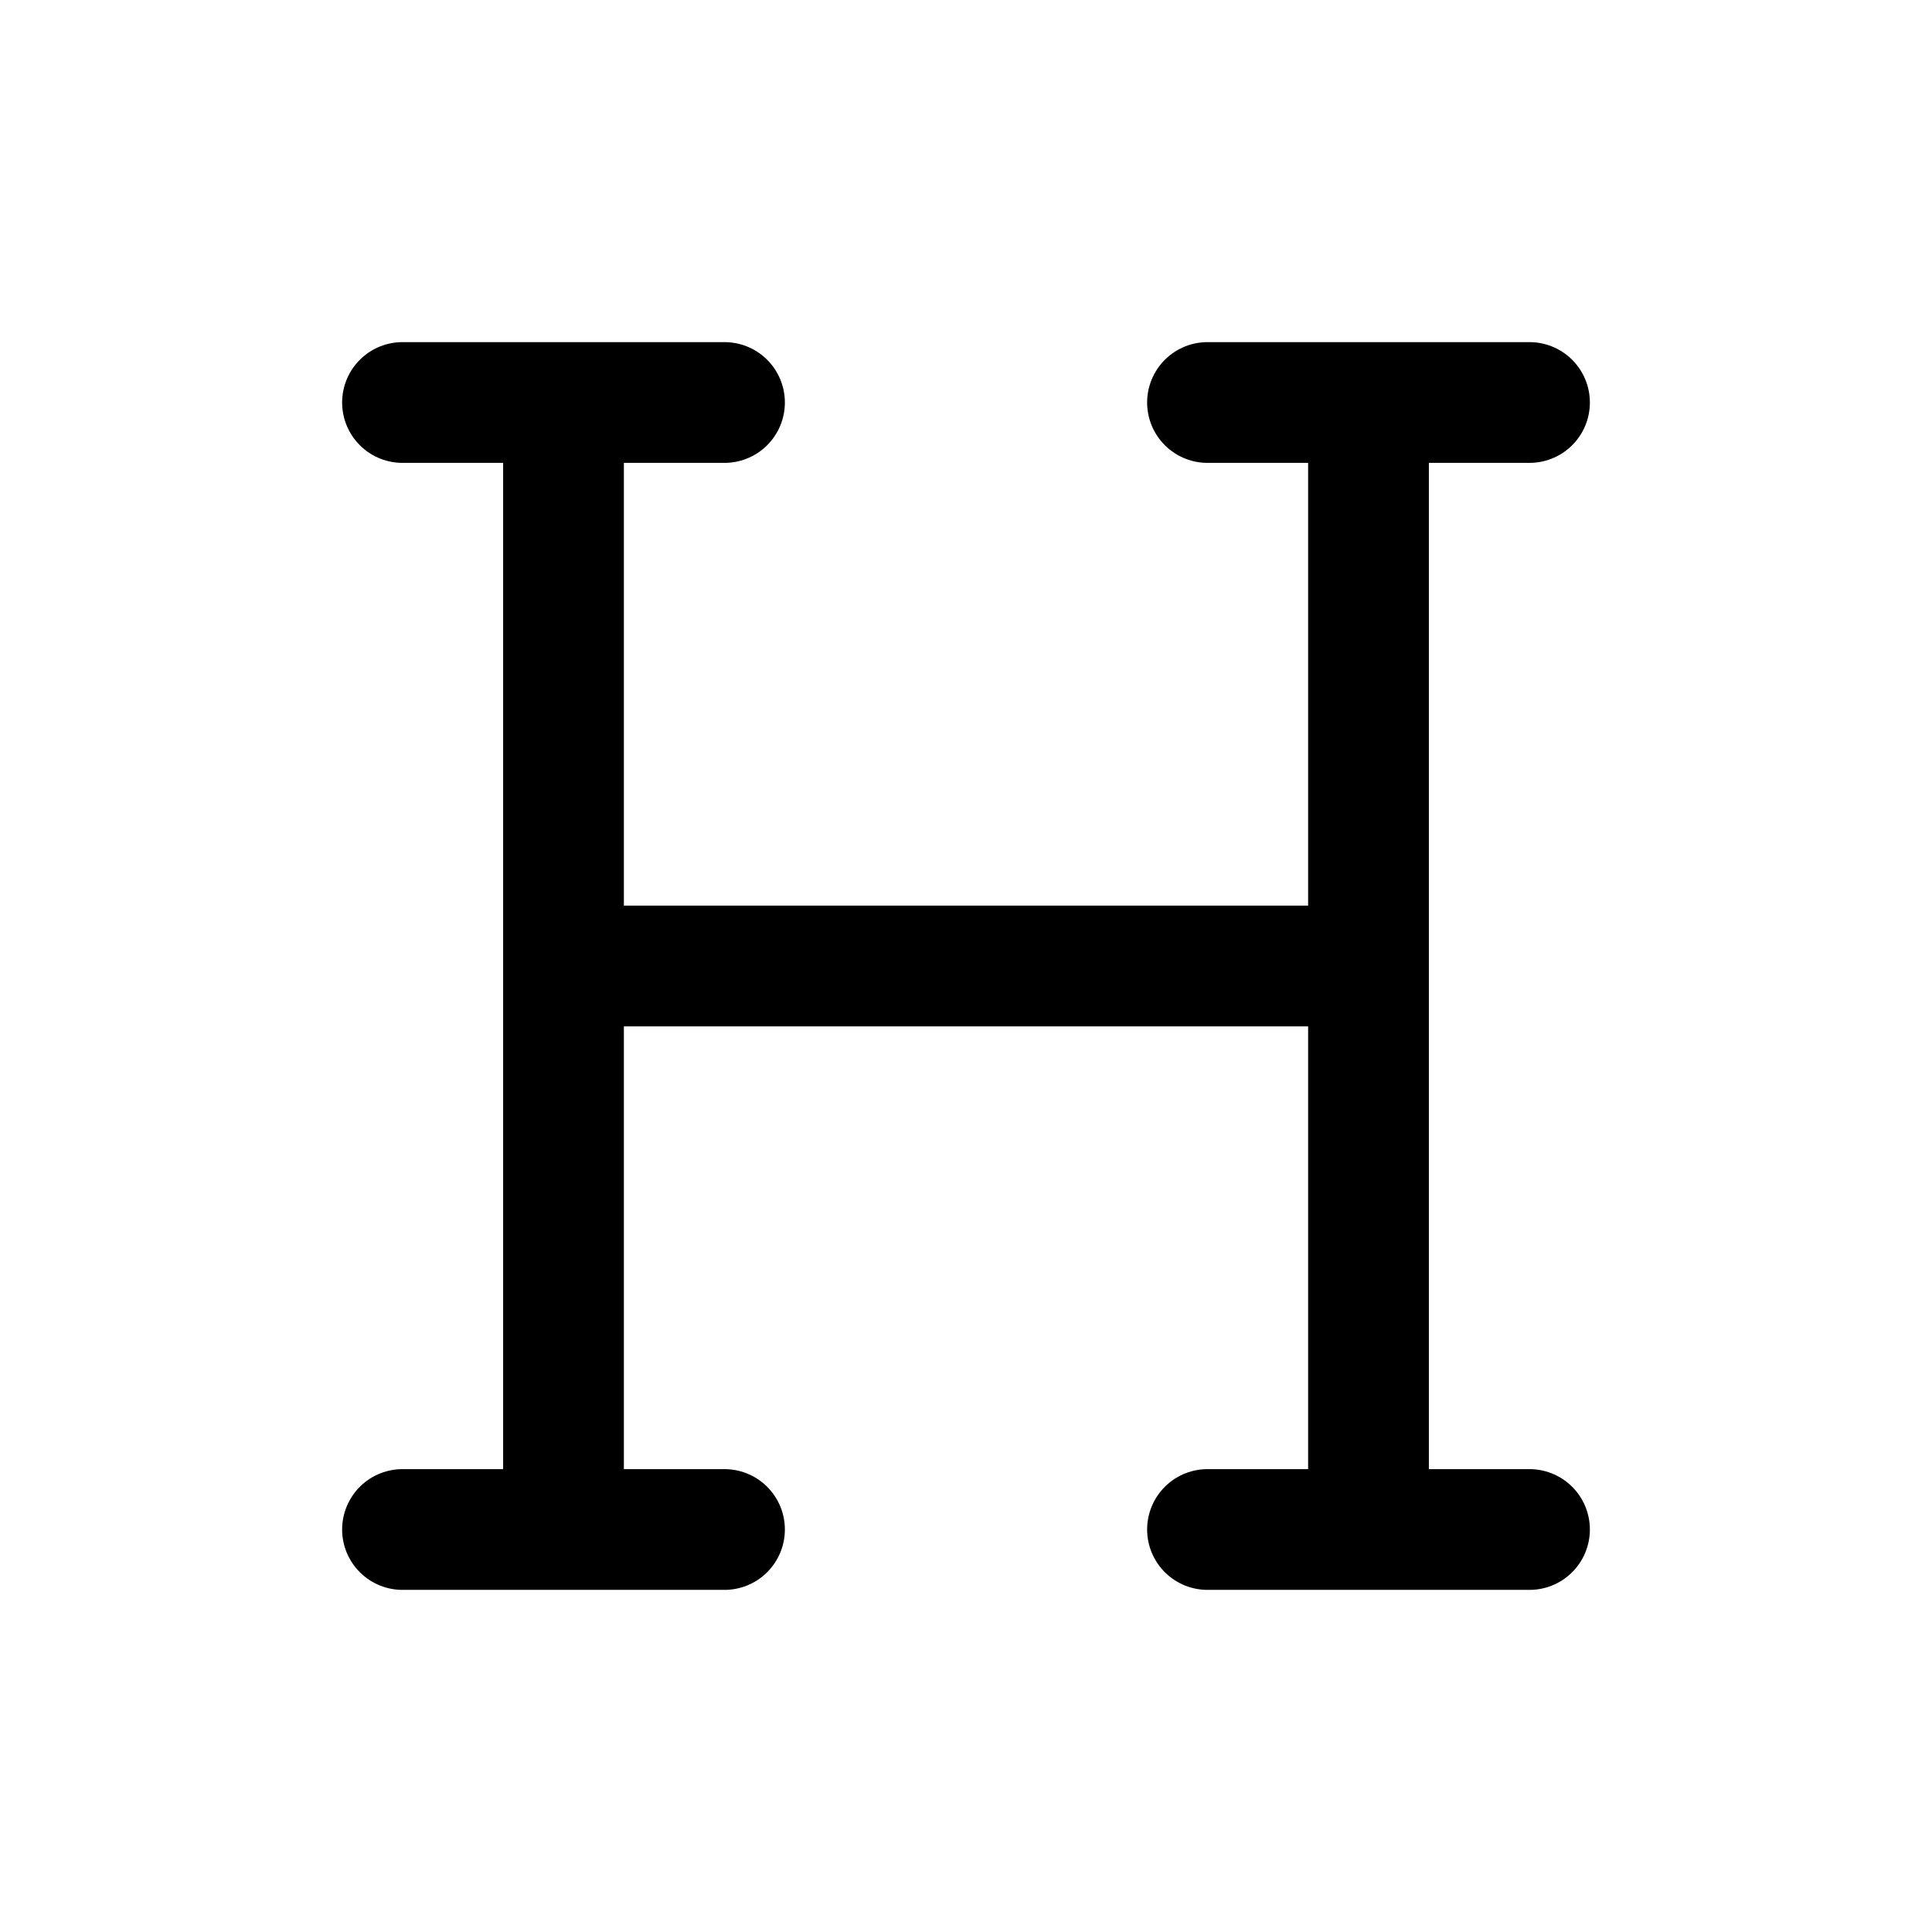
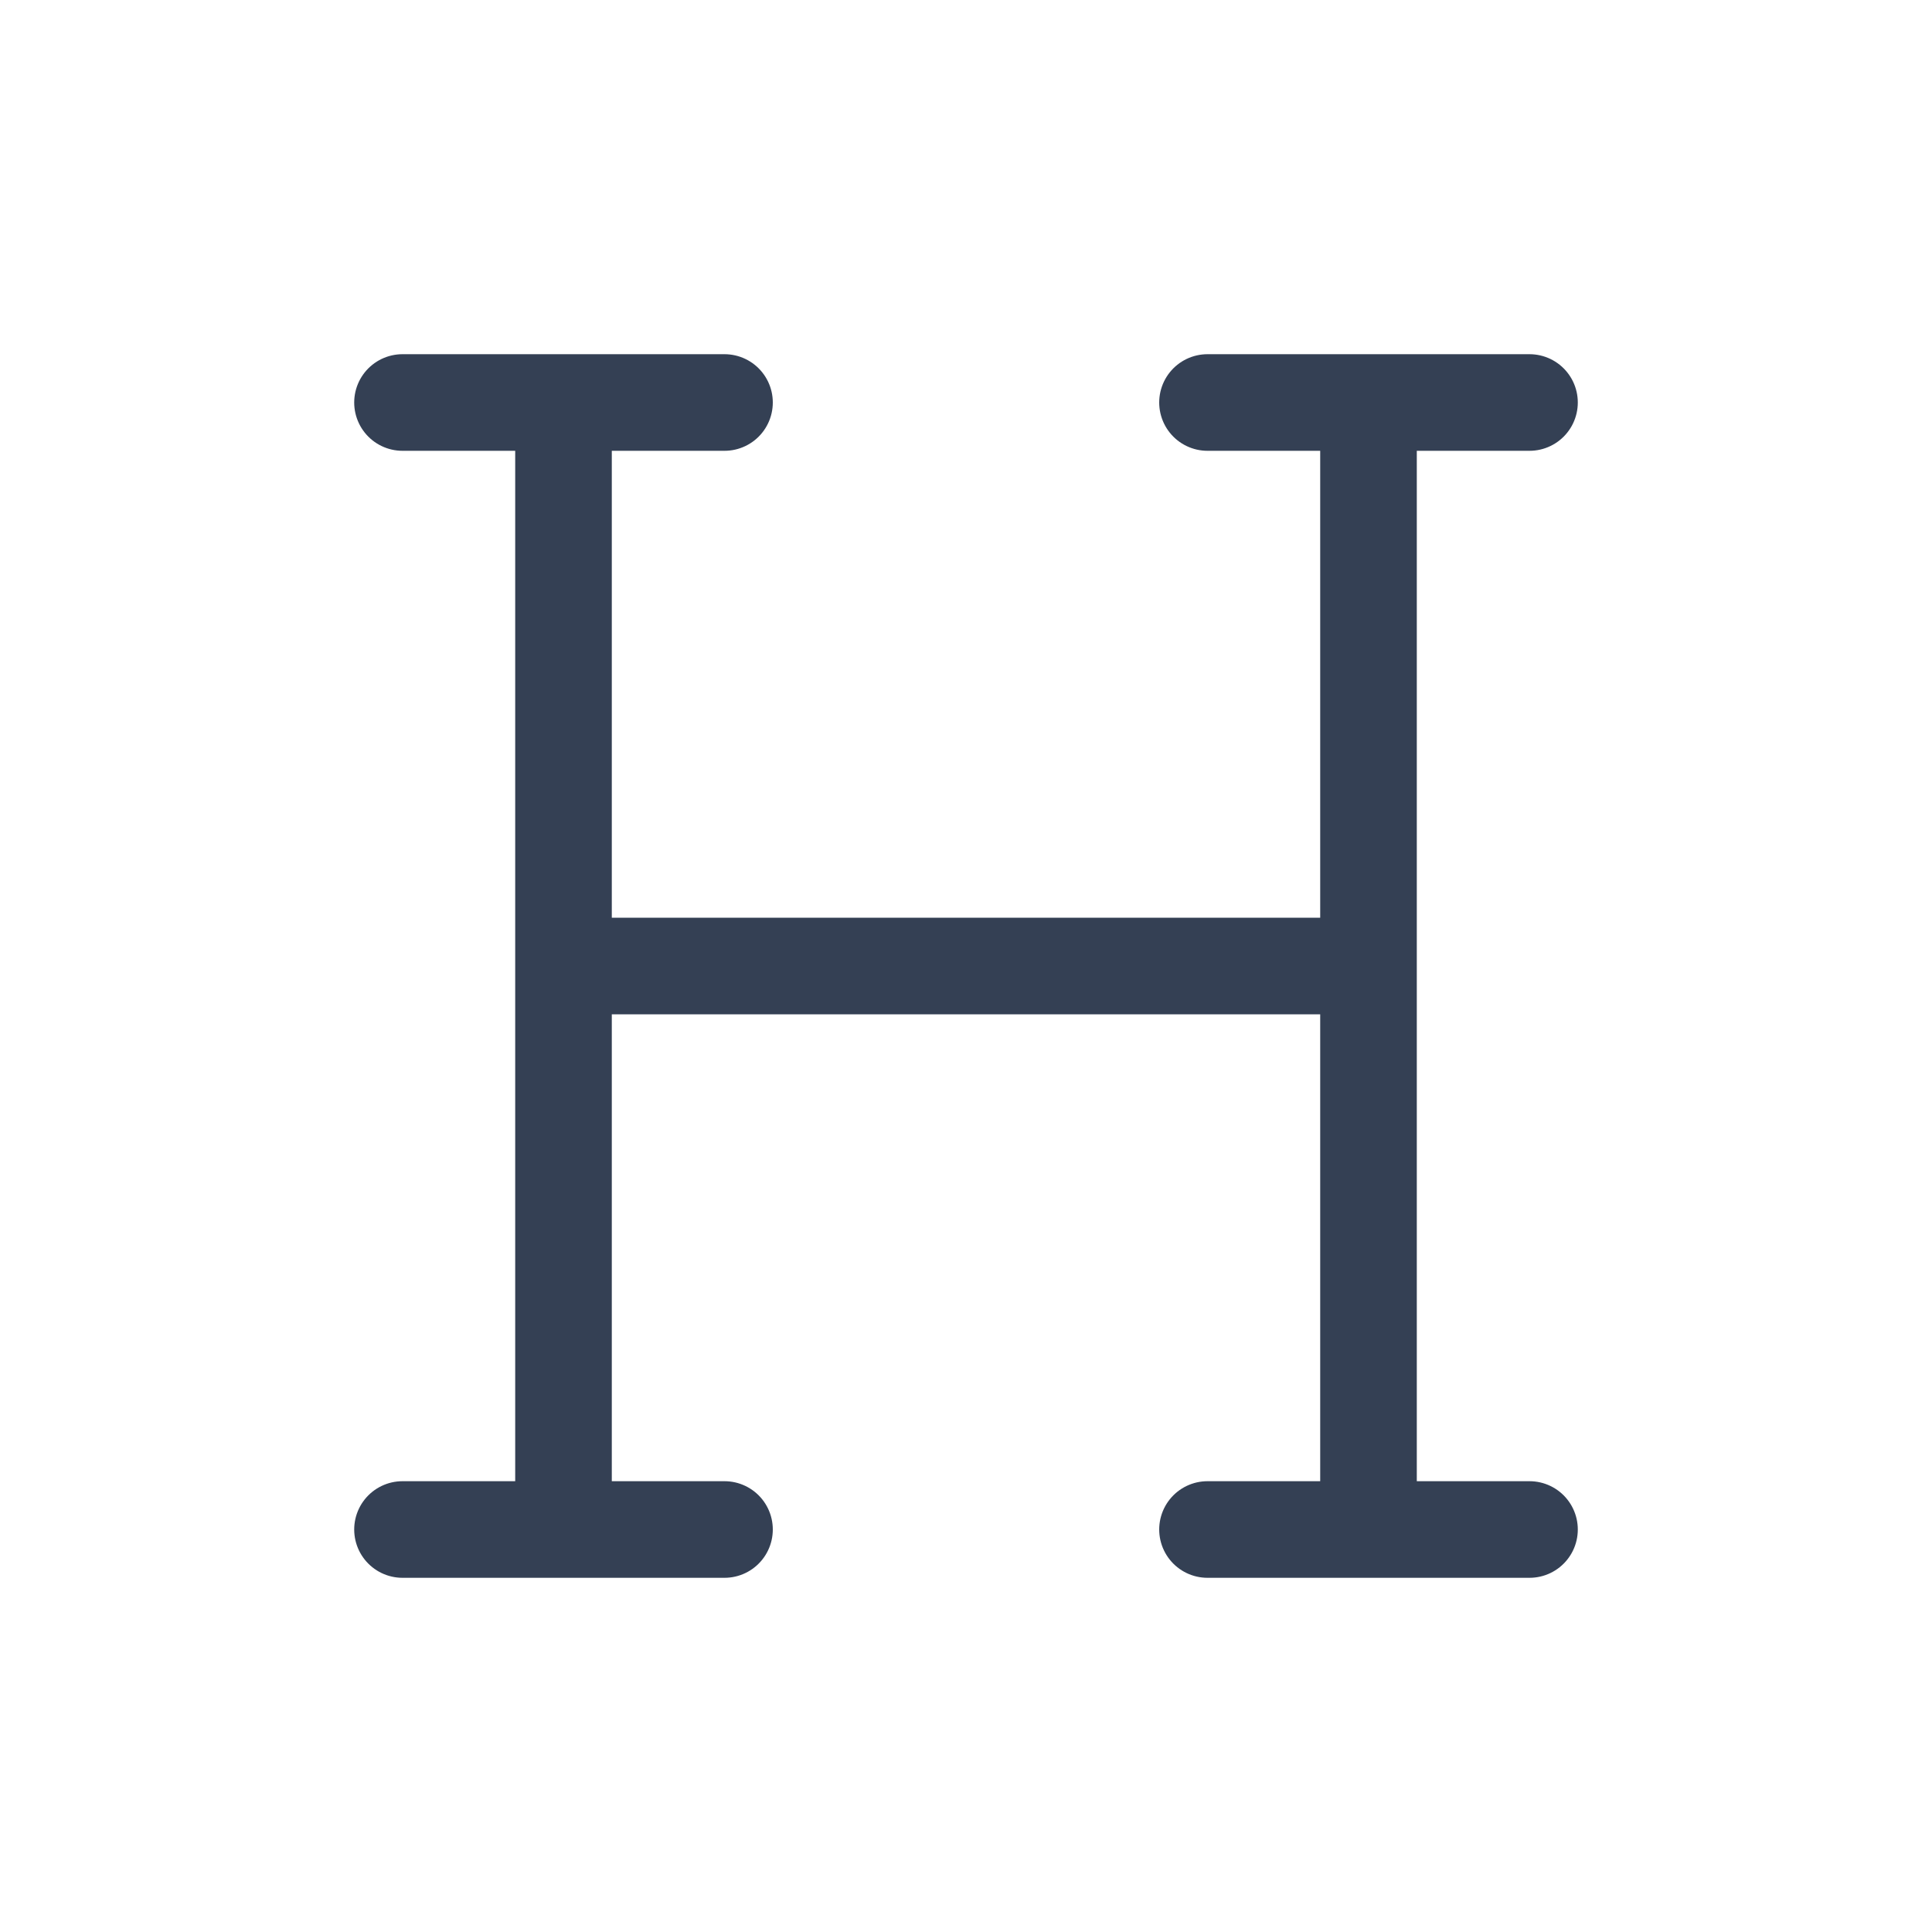
- <svg xmlns="http://www.w3.org/2000/svg" width="20" height="20" viewBox="0 0 24 24" fill="none">
-   <path d="M7 12H17M7 5V19M17 5V19M15 19H19M15 5H19M5 19H9M5 5H9" stroke="currentColor" stroke-width="1.5" stroke-linecap="round" stroke-linejoin="round" />
+ <svg xmlns="http://www.w3.org/2000/svg" width="24" height="24" viewBox="0 0 24 24" fill="none">
+   <path d="M7 12H17M7 5V19M17 5V19M15 19H19M15 5H19M5 19H9M5 5H9" stroke="#344054" stroke-width="1.2" stroke-linecap="round" stroke-linejoin="round" />
</svg>
